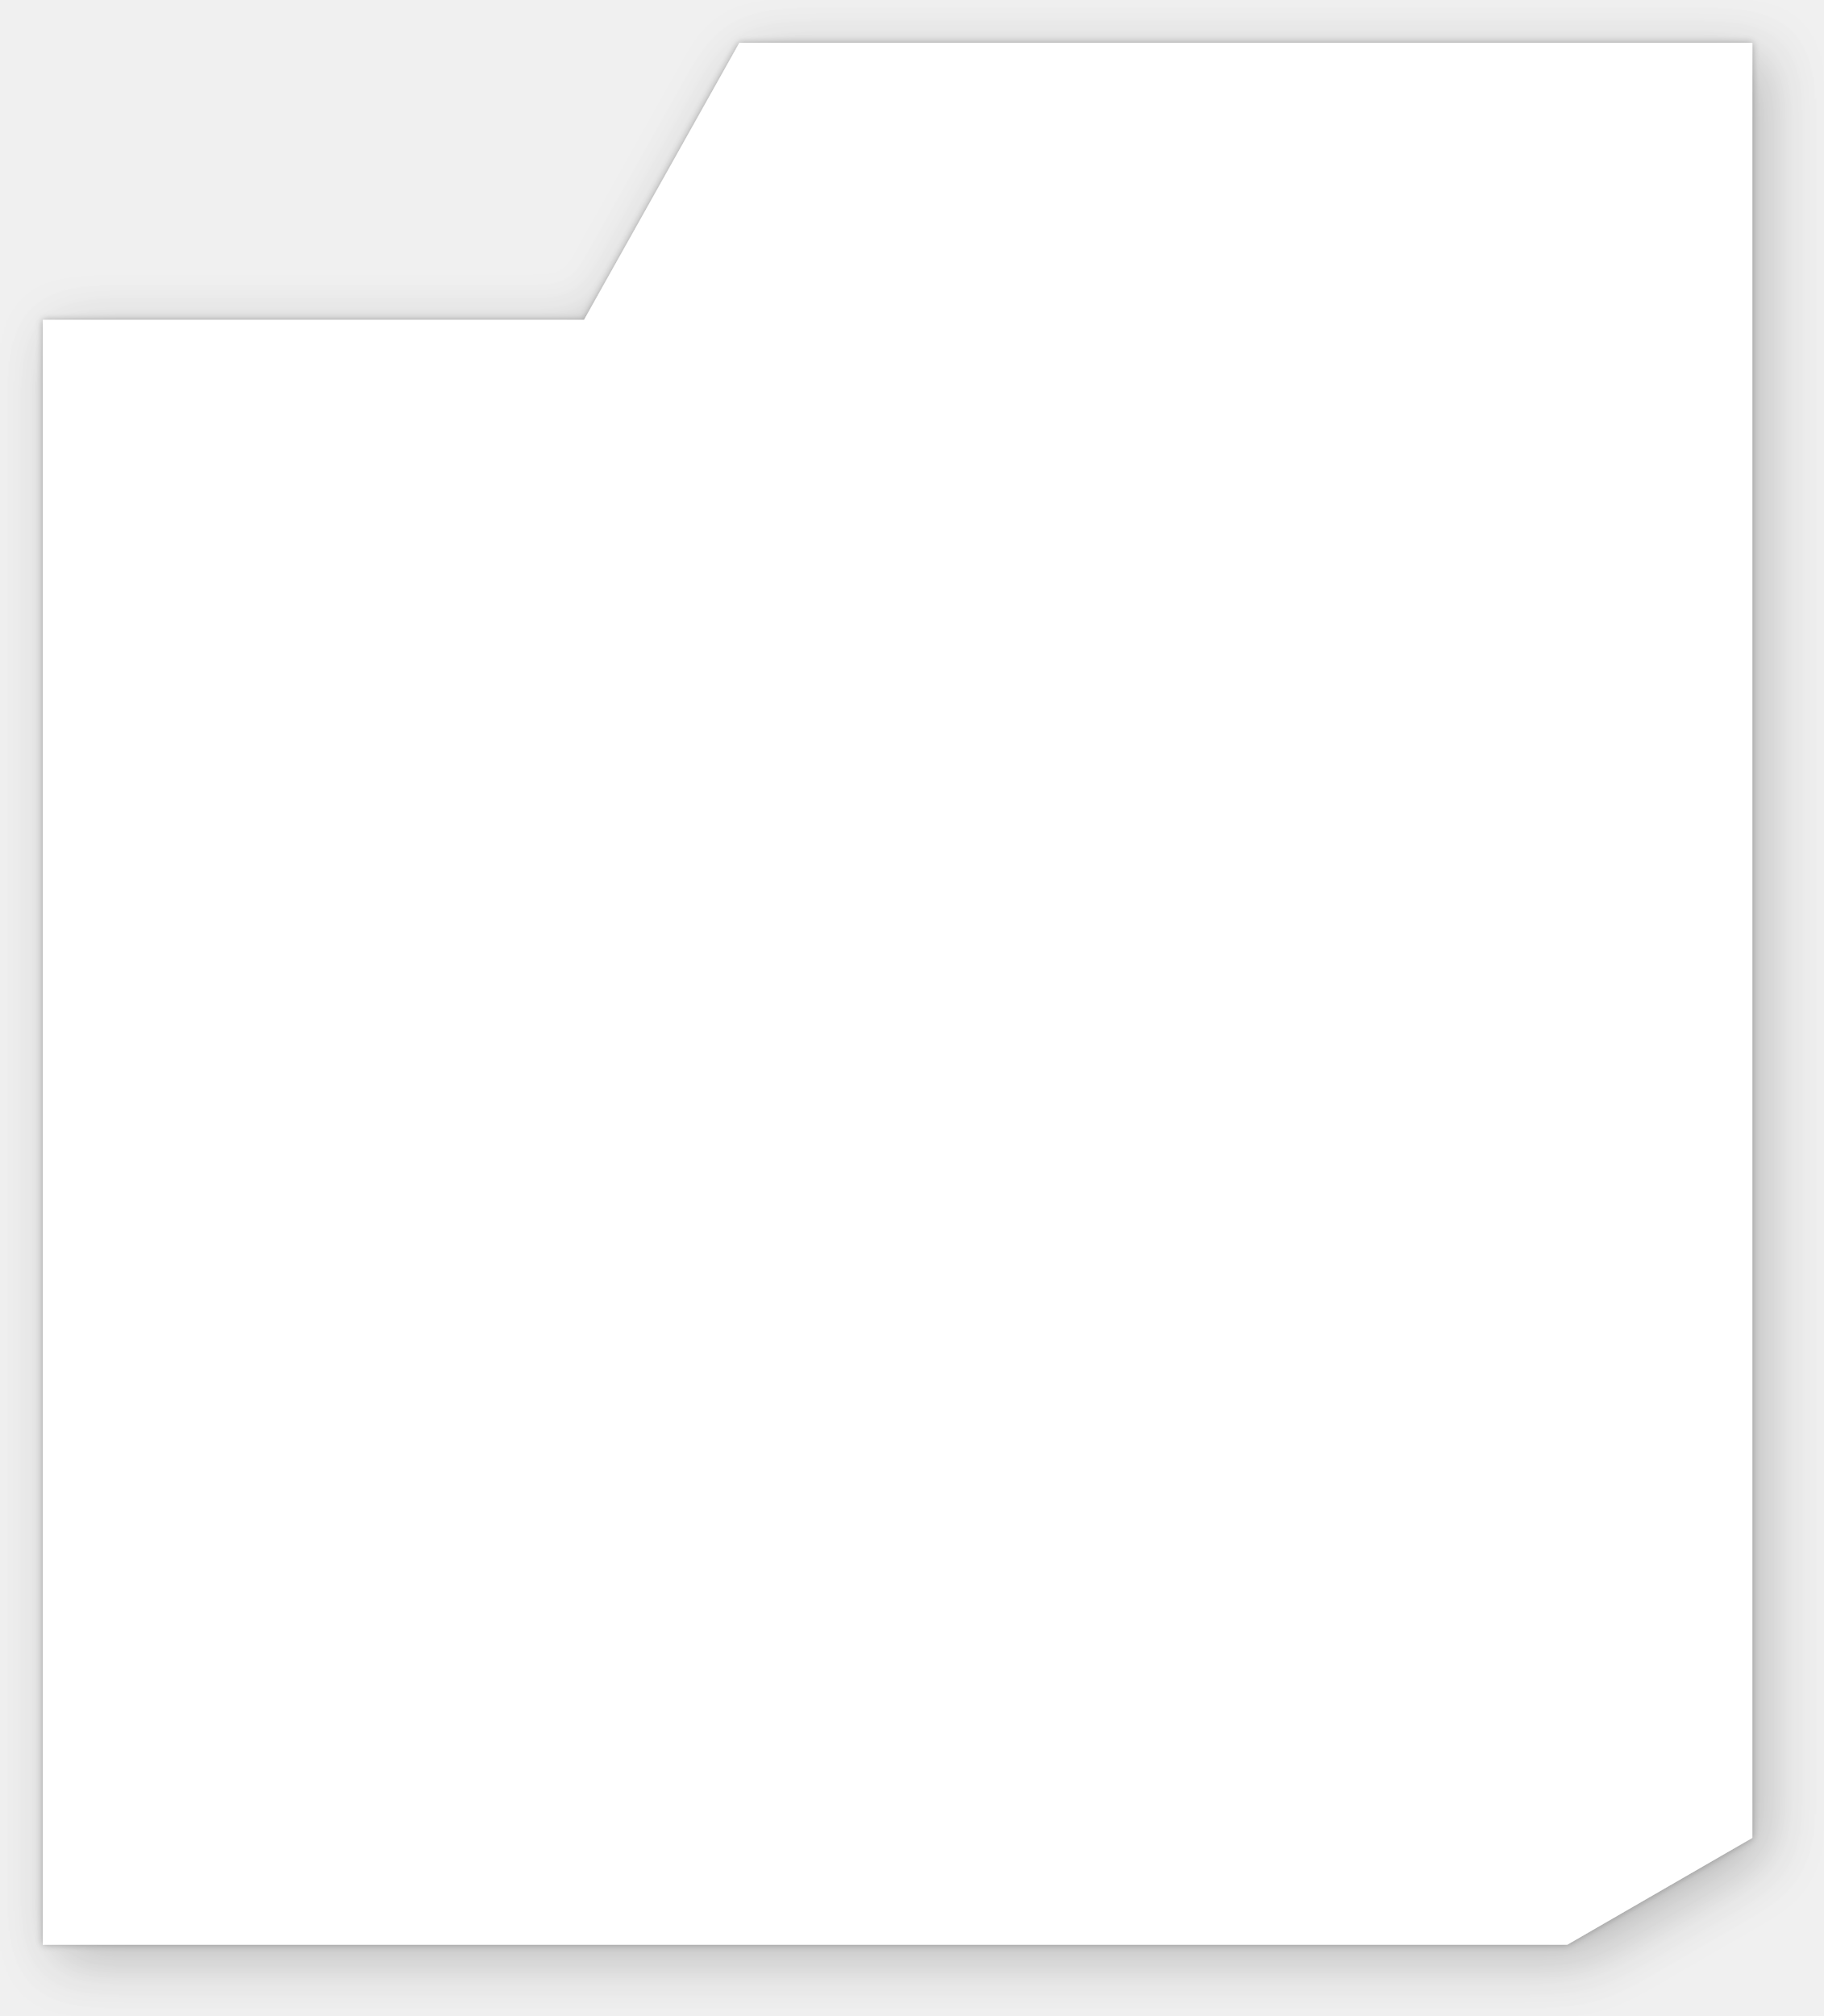
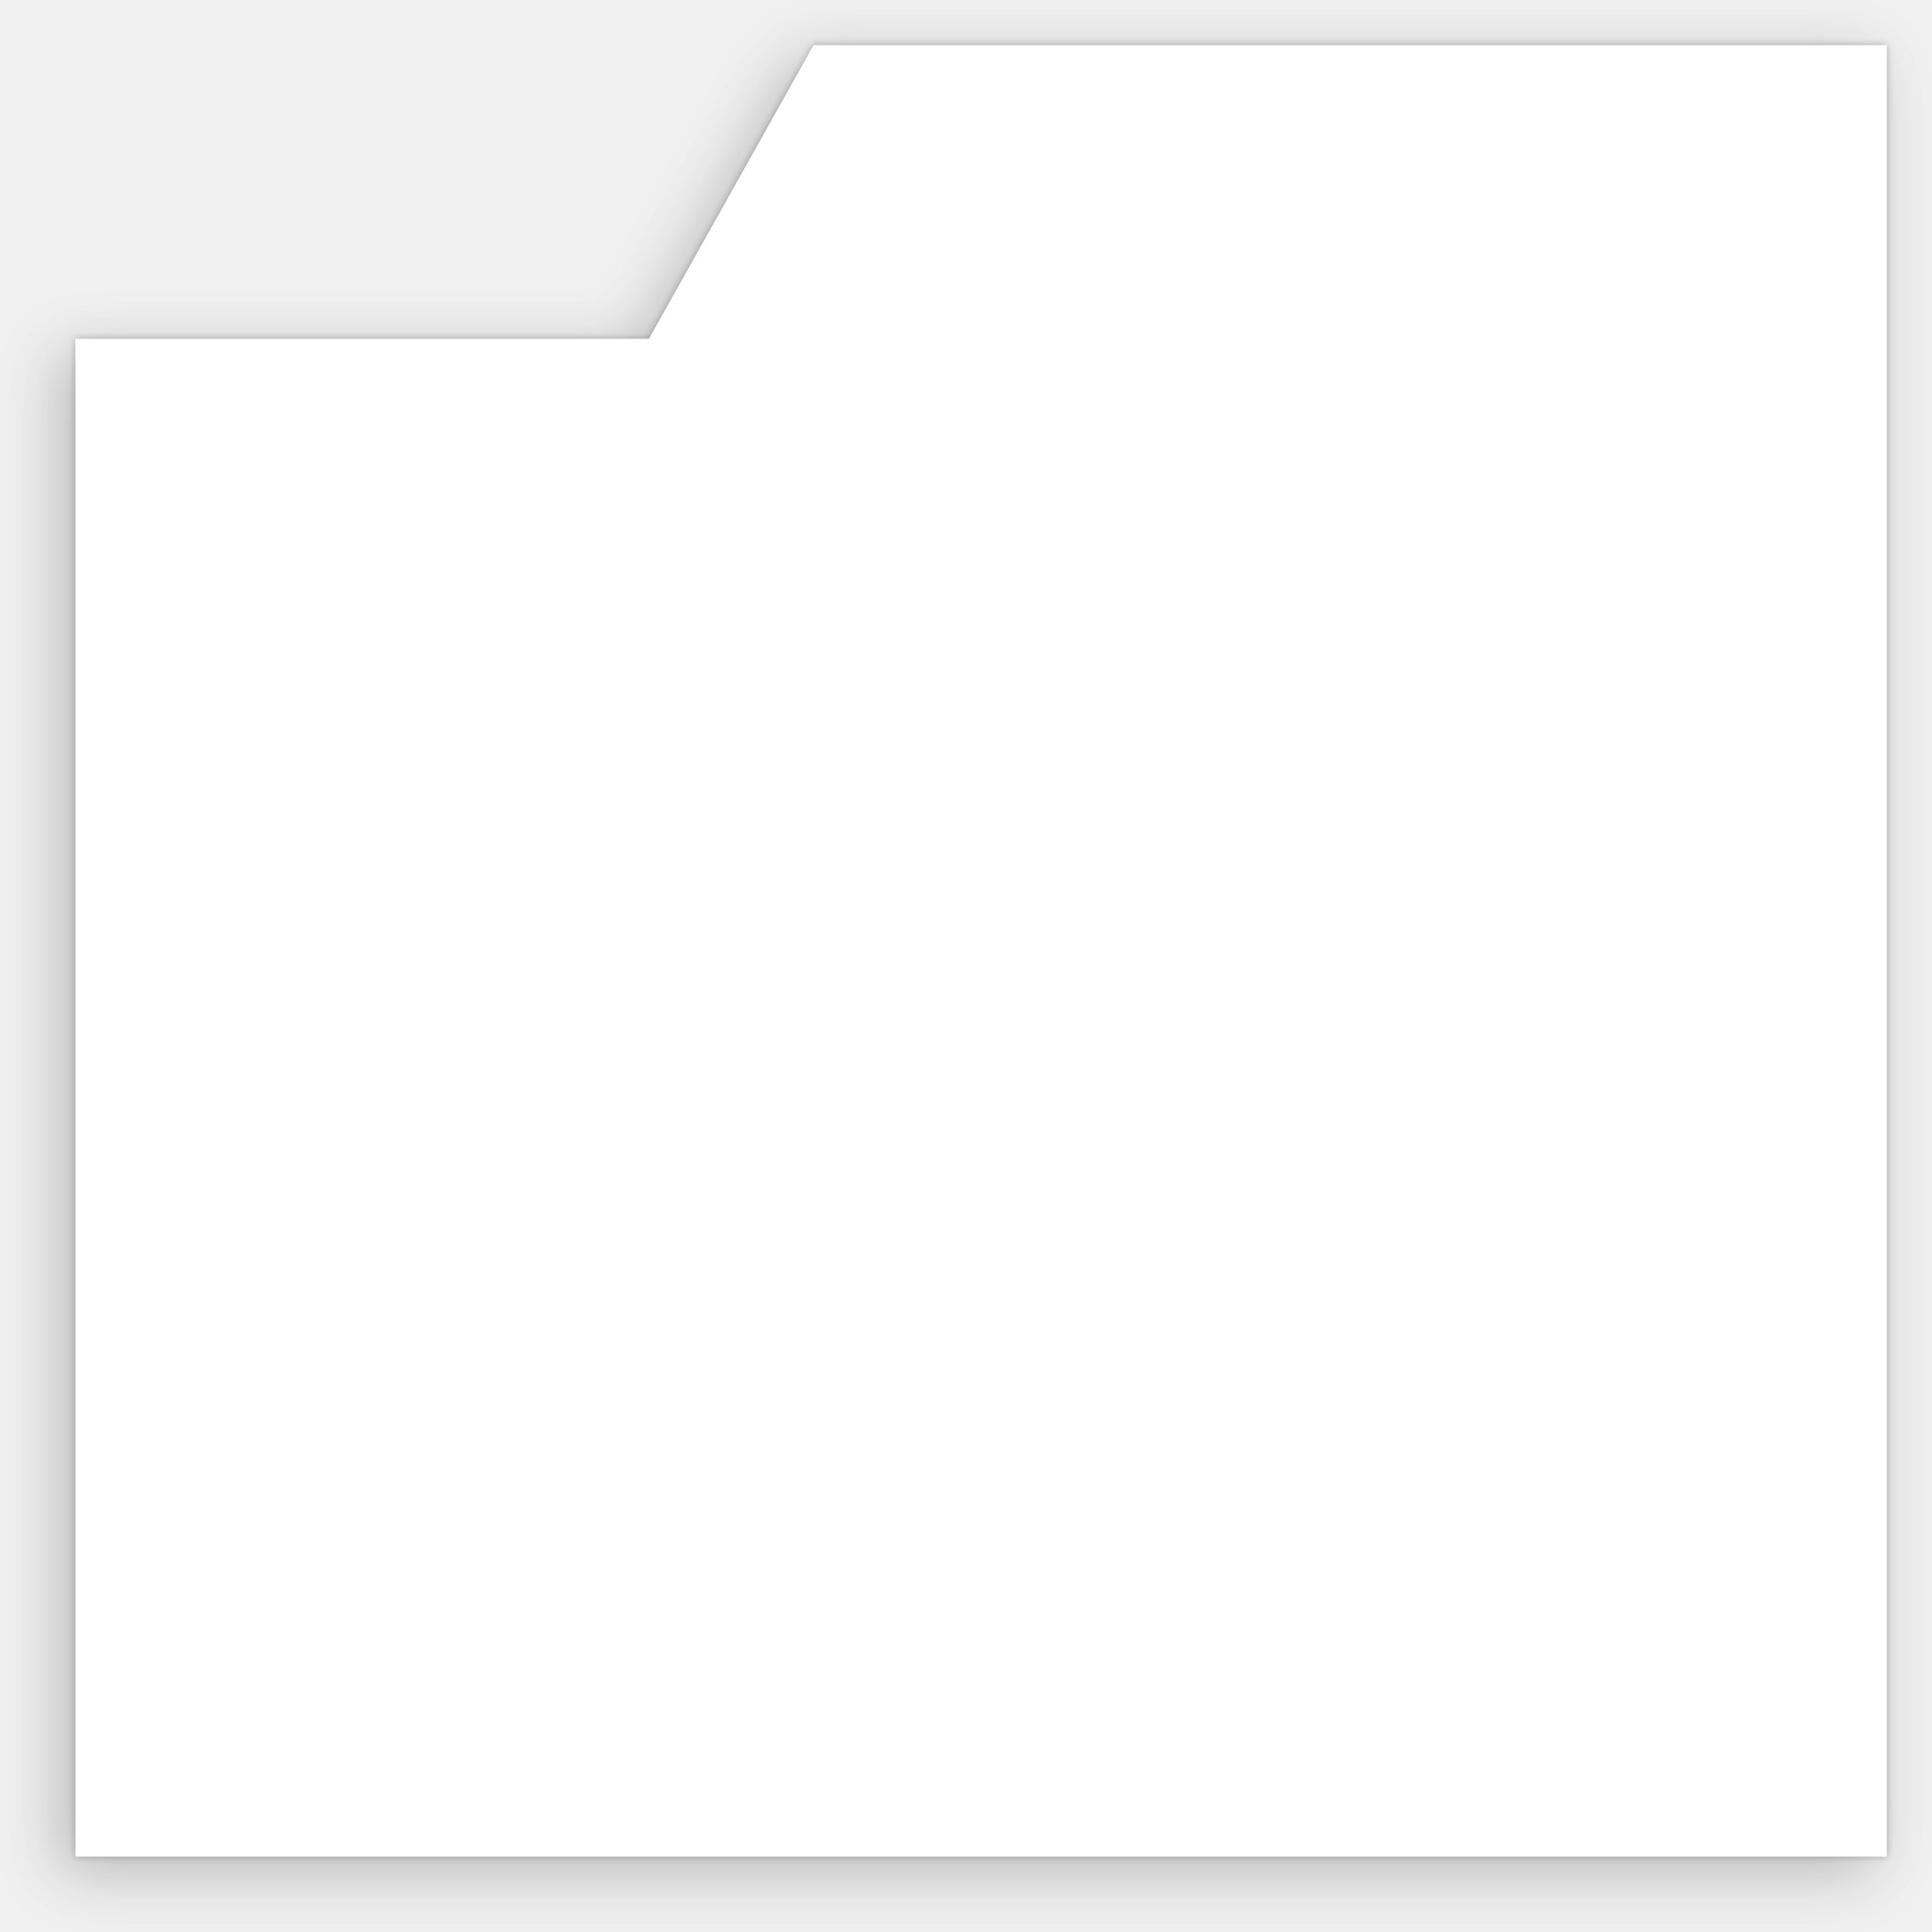
- <svg xmlns="http://www.w3.org/2000/svg" xmlns:xlink="http://www.w3.org/1999/xlink" width="512" height="566" viewBox="0 0 512 566">
+ <svg xmlns="http://www.w3.org/2000/svg" xmlns:xlink="http://www.w3.org/1999/xlink" width="512px" height="512px" viewBox="0 0 512 512" version="1.1">
  <defs>
-     <filter id="prefix__a" width="108.3%" height="107.5%" x="-3.3%" y="-3%" filterUnits="objectBoundingBox">
-       <feOffset in="SourceAlpha" result="shadowOffsetOuter1" />
-       <feGaussianBlur in="shadowOffsetOuter1" result="shadowBlurOuter1" stdDeviation="1" />
-       <feColorMatrix in="shadowBlurOuter1" result="shadowMatrixOuter1" values="0 0 0 0 0 0 0 0 0 0 0 0 0 0 0 0 0 0 0.3 0" />
+     <filter x="-5.0%" y="-3.3%" width="108.3%" height="108.3%" filterUnits="objectBoundingBox" id="filter-1">
+       <feOffset dx="0" dy="0" in="SourceAlpha" result="shadowOffsetOuter1" />
+       <feGaussianBlur stdDeviation="1" in="shadowOffsetOuter1" result="shadowBlurOuter1" />
+       <feColorMatrix values="0 0 0 0 0   0 0 0 0 0   0 0 0 0 0  0 0 0 0.3 0" type="matrix" in="shadowBlurOuter1" result="shadowMatrixOuter1" />
      <feMerge>
        <feMergeNode in="shadowMatrixOuter1" />
        <feMergeNode in="SourceGraphic" />
      </feMerge>
    </filter>
-     <filter id="prefix__b" width="110.8%" height="109.7%" x="-4.6%" y="-4.1%" filterUnits="objectBoundingBox">
+     <polygon id="path-2" points="0 0 284.395 0 328.027 77.813 480 77.813 480 480 0 480" />
+     <filter x="-4.6%" y="-4.6%" width="110.8%" height="110.8%" filterUnits="objectBoundingBox" id="filter-3">
      <feOffset dx="4" dy="4" in="SourceAlpha" result="shadowOffsetOuter1" />
-       <feGaussianBlur in="shadowOffsetOuter1" result="shadowBlurOuter1" stdDeviation="8" />
-       <feColorMatrix in="shadowBlurOuter1" values="0 0 0 0 0 0 0 0 0 0 0 0 0 0 0 0 0 0 0.18 0" />
+       <feGaussianBlur stdDeviation="8" in="shadowOffsetOuter1" result="shadowBlurOuter1" />
+       <feColorMatrix values="0 0 0 0 0   0 0 0 0 0   0 0 0 0 0  0 0 0 0.18 0" type="matrix" in="shadowBlurOuter1" />
    </filter>
-     <path id="prefix__c" d="M480 0v534h-51.963l51.963-.003V504l-51.963 30H0V77.813h151.973L195.605 0H480z" />
  </defs>
-   <g fill="none" fill-rule="evenodd" filter="url(#prefix__a)" transform="translate(12 12)">
-     <use fill="#000" filter="url(#prefix__b)" xlink:href="#prefix__c" />
-     <use fill="#FFF" xlink:href="#prefix__c" />
+   <g id="Sign-in" stroke="none" stroke-width="1" fill="none" fill-rule="evenodd">
+     <g id="W2_Quick-Search" transform="translate(-700, -208)">
+       <g id="quick-search" filter="url(#filter-1)" transform="translate(720, 220)">
+         <g id="BG-Copy">
+           <g transform="translate(240, 240) scale(-1, 1) translate(-240, -240) ">
+             <use fill="black" fill-opacity="1" filter="url(#filter-3)" xlink:href="#path-2" />
+             <use fill="#FFFFFF" fill-rule="evenodd" xlink:href="#path-2" />
+           </g>
+         </g>
+       </g>
+     </g>
  </g>
</svg>
